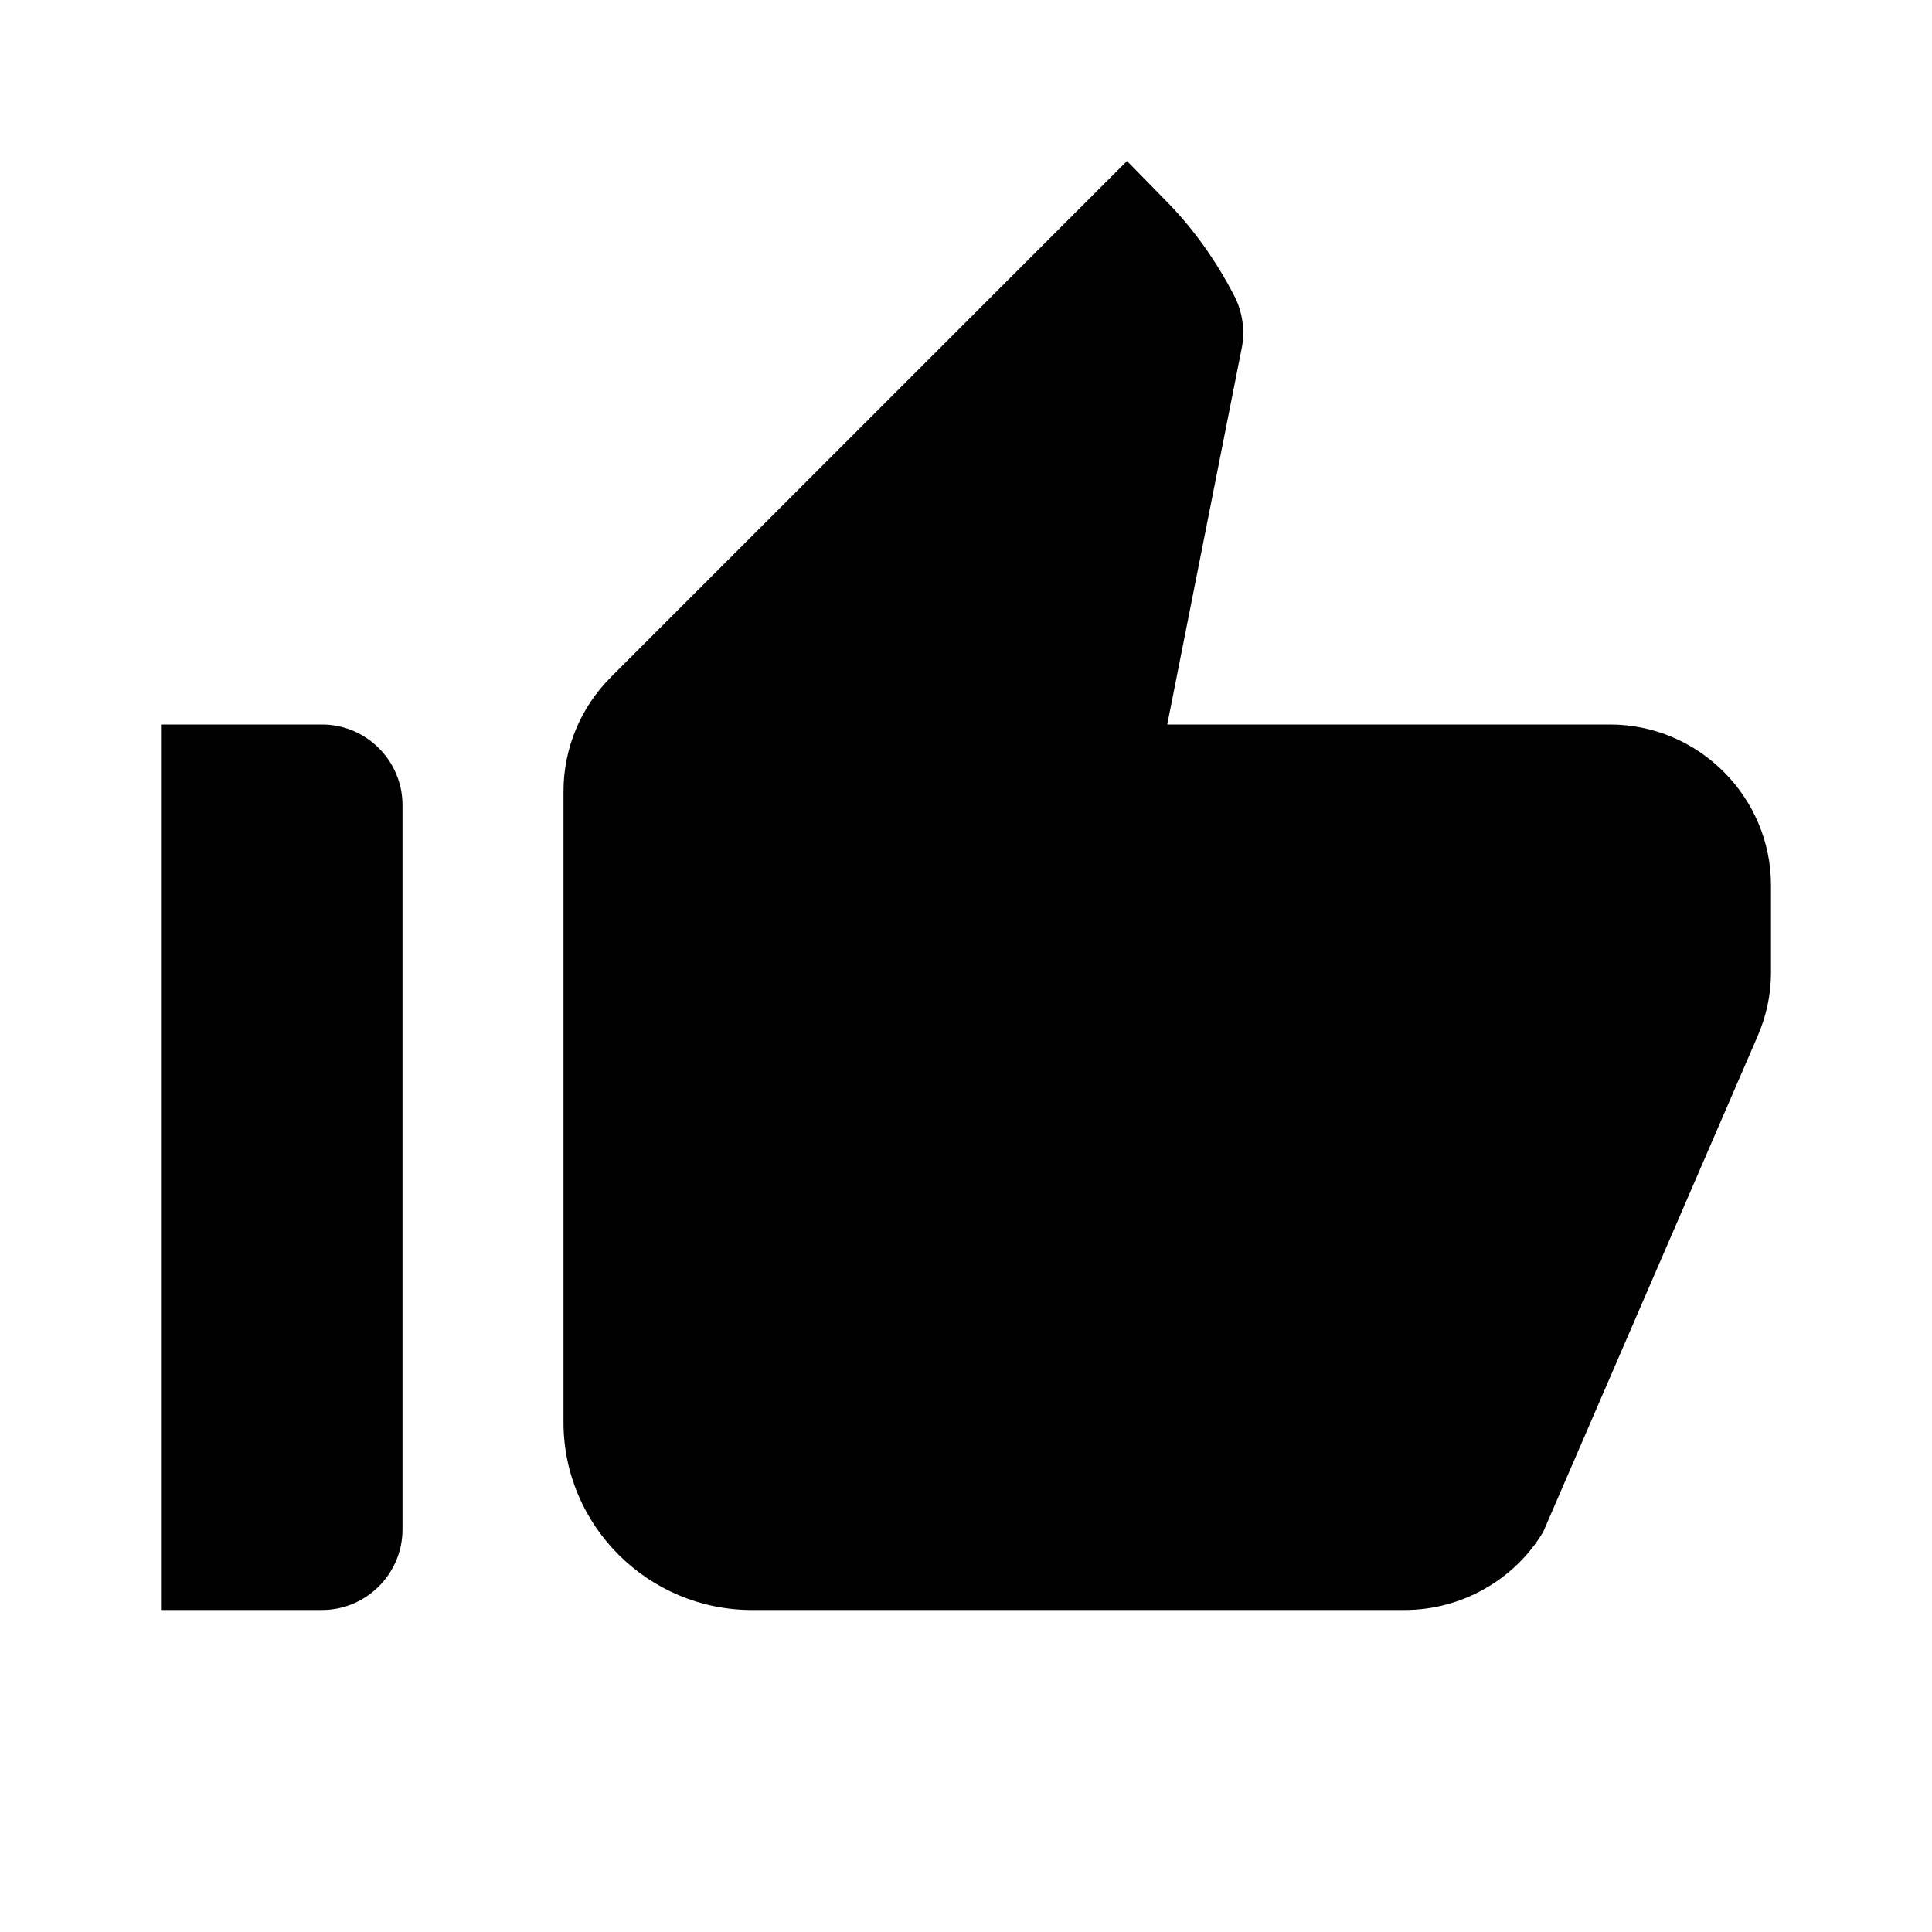
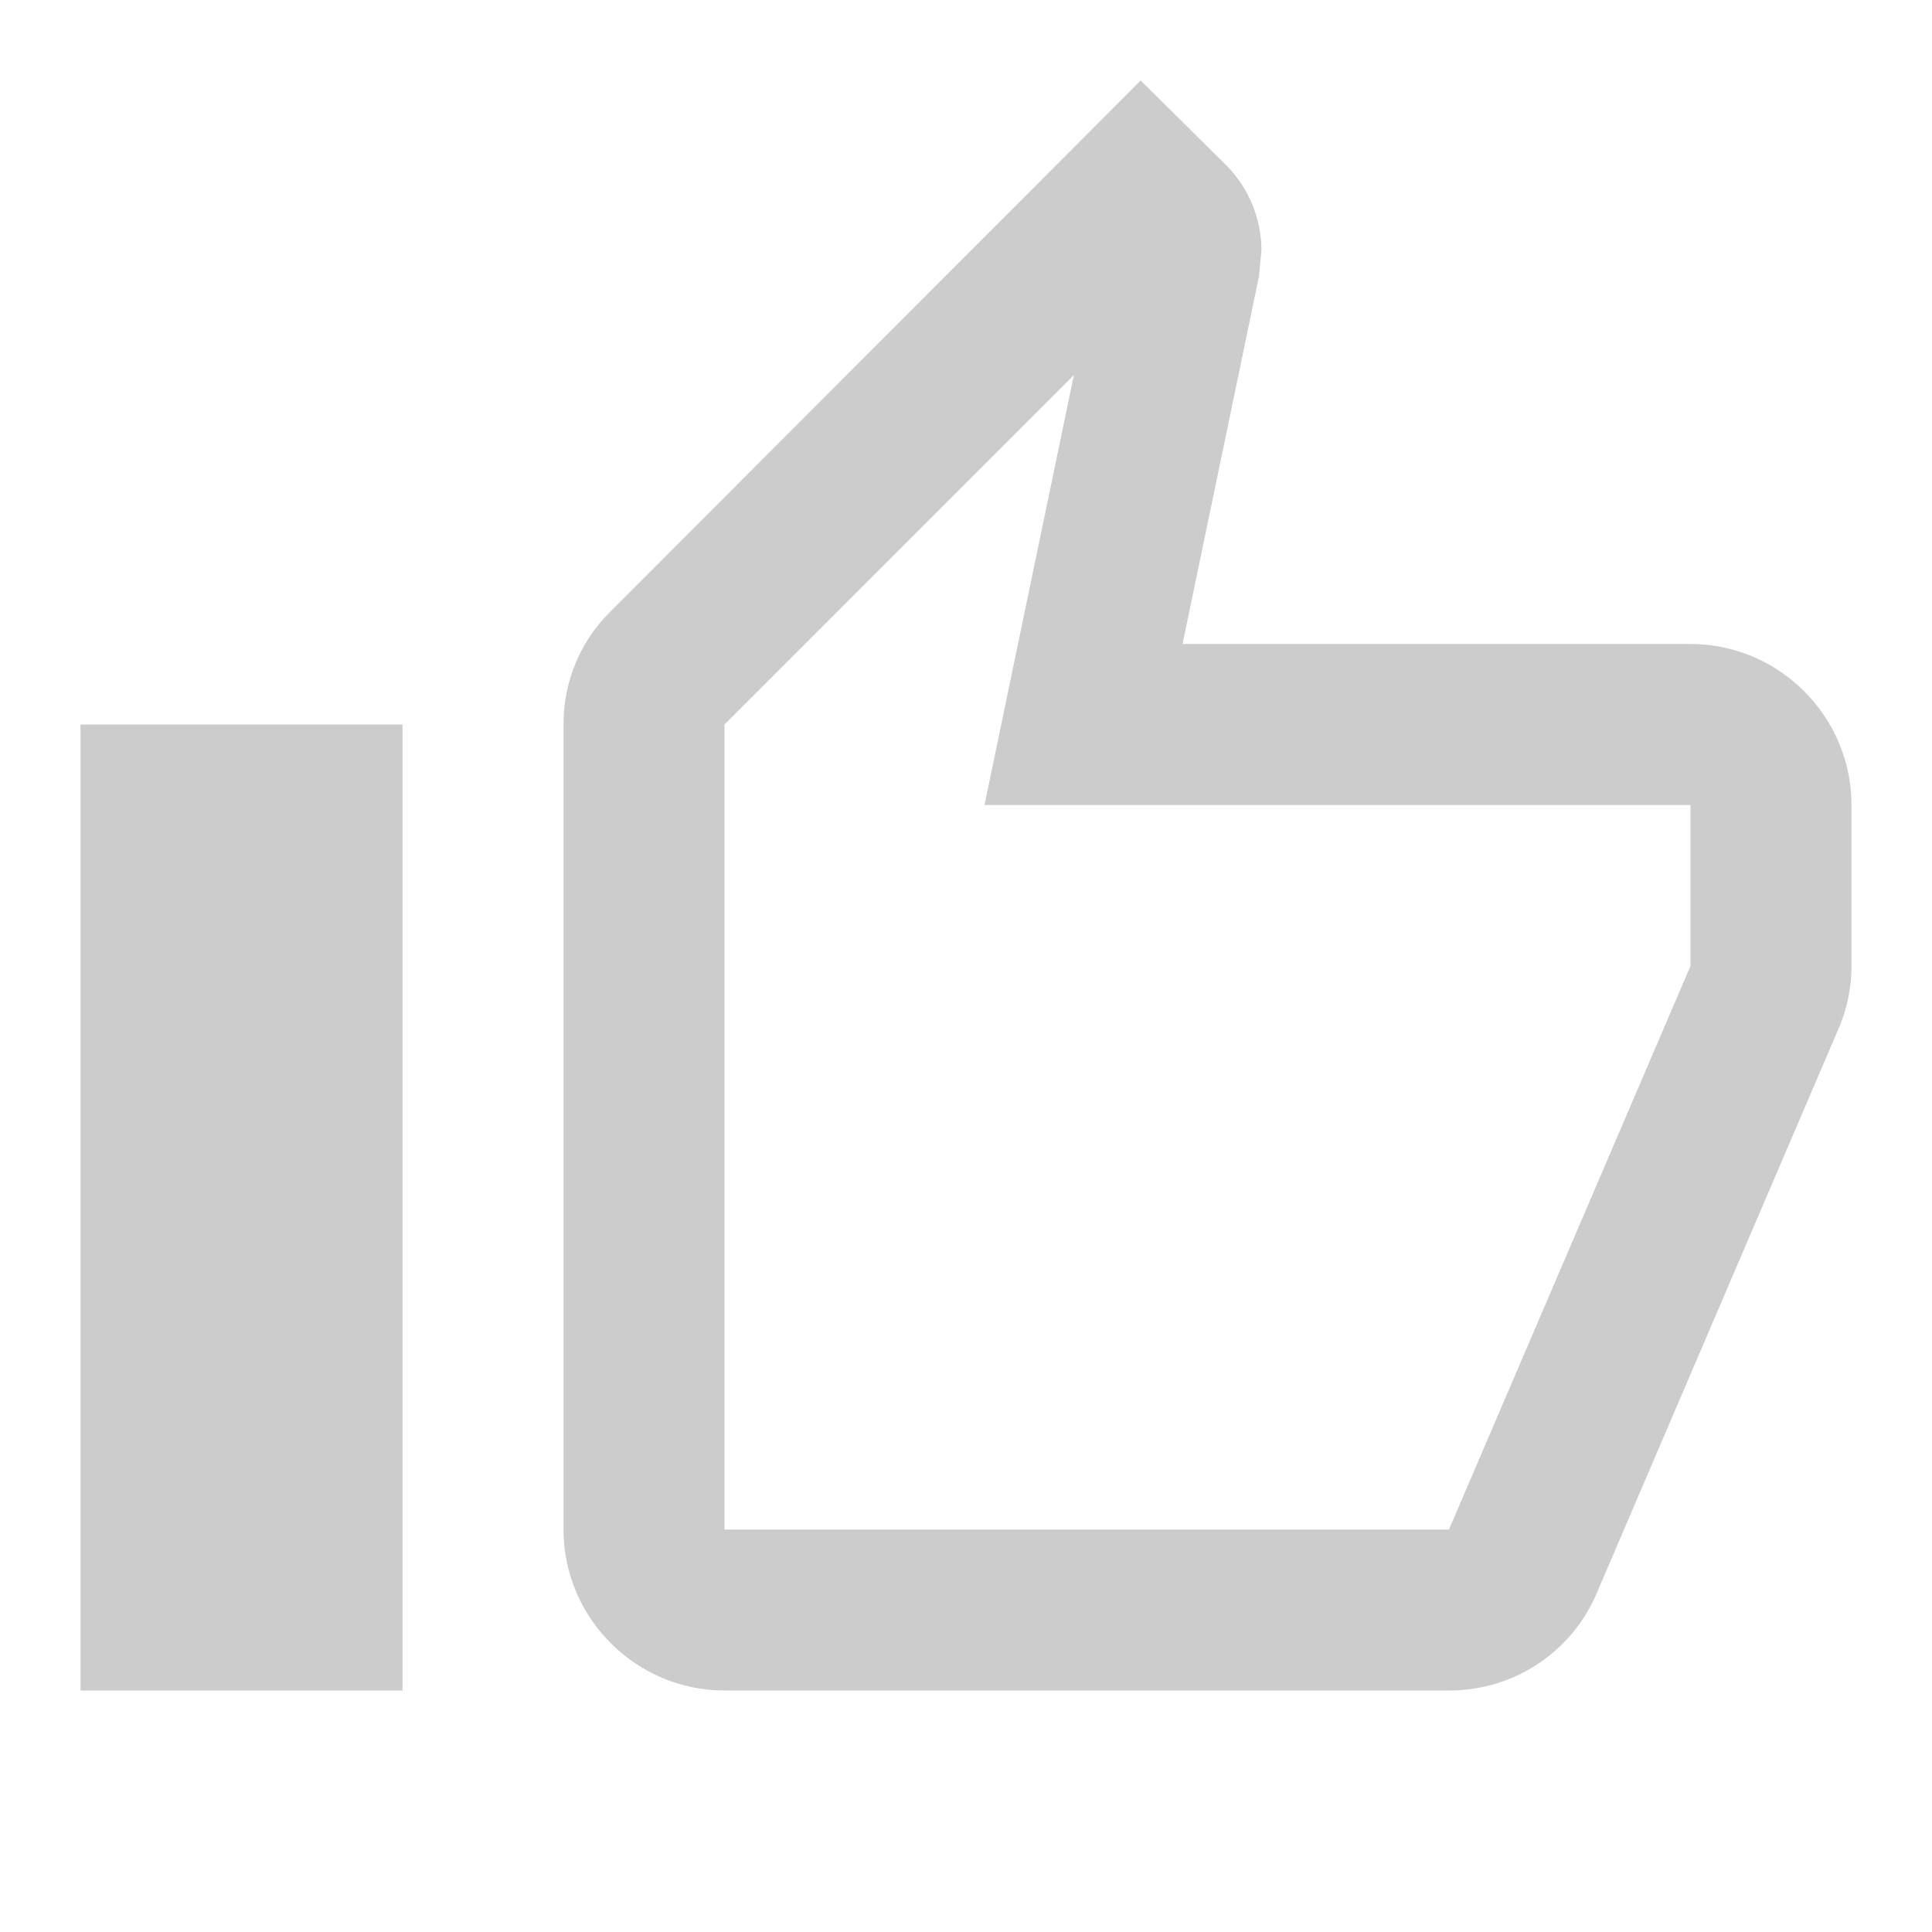
- <svg xmlns="http://www.w3.org/2000/svg" height="24" viewBox="0 0 24 24" width="24">
-   <path d="M24 24H0V0h24v24z" fill="none" />
-   <path d="M2 20h2c.55 0 1-.45 1-1v-9c0-.55-.45-1-1-1H2v11zm19.83-7.12c.11-.25.17-.52.17-.8V11c0-1.1-.9-2-2-2h-5.5l.92-4.65c.05-.22.02-.46-.08-.66-.23-.45-.52-.86-.88-1.22L14 2 7.59 8.41C7.21 8.79 7 9.3 7 9.83v7.84C7 18.95 8.05 20 9.34 20h8.11c.7 0 1.36-.37 1.72-.97l2.66-6.15z" />
+ <svg xmlns="http://www.w3.org/2000/svg" height="24" viewBox="0 0 24 24" width="24" version="1.1" id="svg26">
+   <defs id="defs30" />
+   <path d="M0 0h24v24H0V0z" fill="none" opacity=".87" id="path22" />
+   <path d="M21 8h-6.31l.95-4.57.03-.32c0-.41-.17-.79-.44-1.06L14.17 1 7.59 7.59C7.22 7.95 7 8.45 7 9v10c0 1.1.9 2 2 2h9c.83 0 1.54-.5 1.84-1.22l3.02-7.05c.09-.23.14-.47.14-.73v-2c0-1.1-.9-2-2-2zm0 4l-3 7H9V9l4.34-4.34L12.23 10H21v2zM1 9h4v12H1z" id="path24" style="fill:#cccccc" />
</svg>
